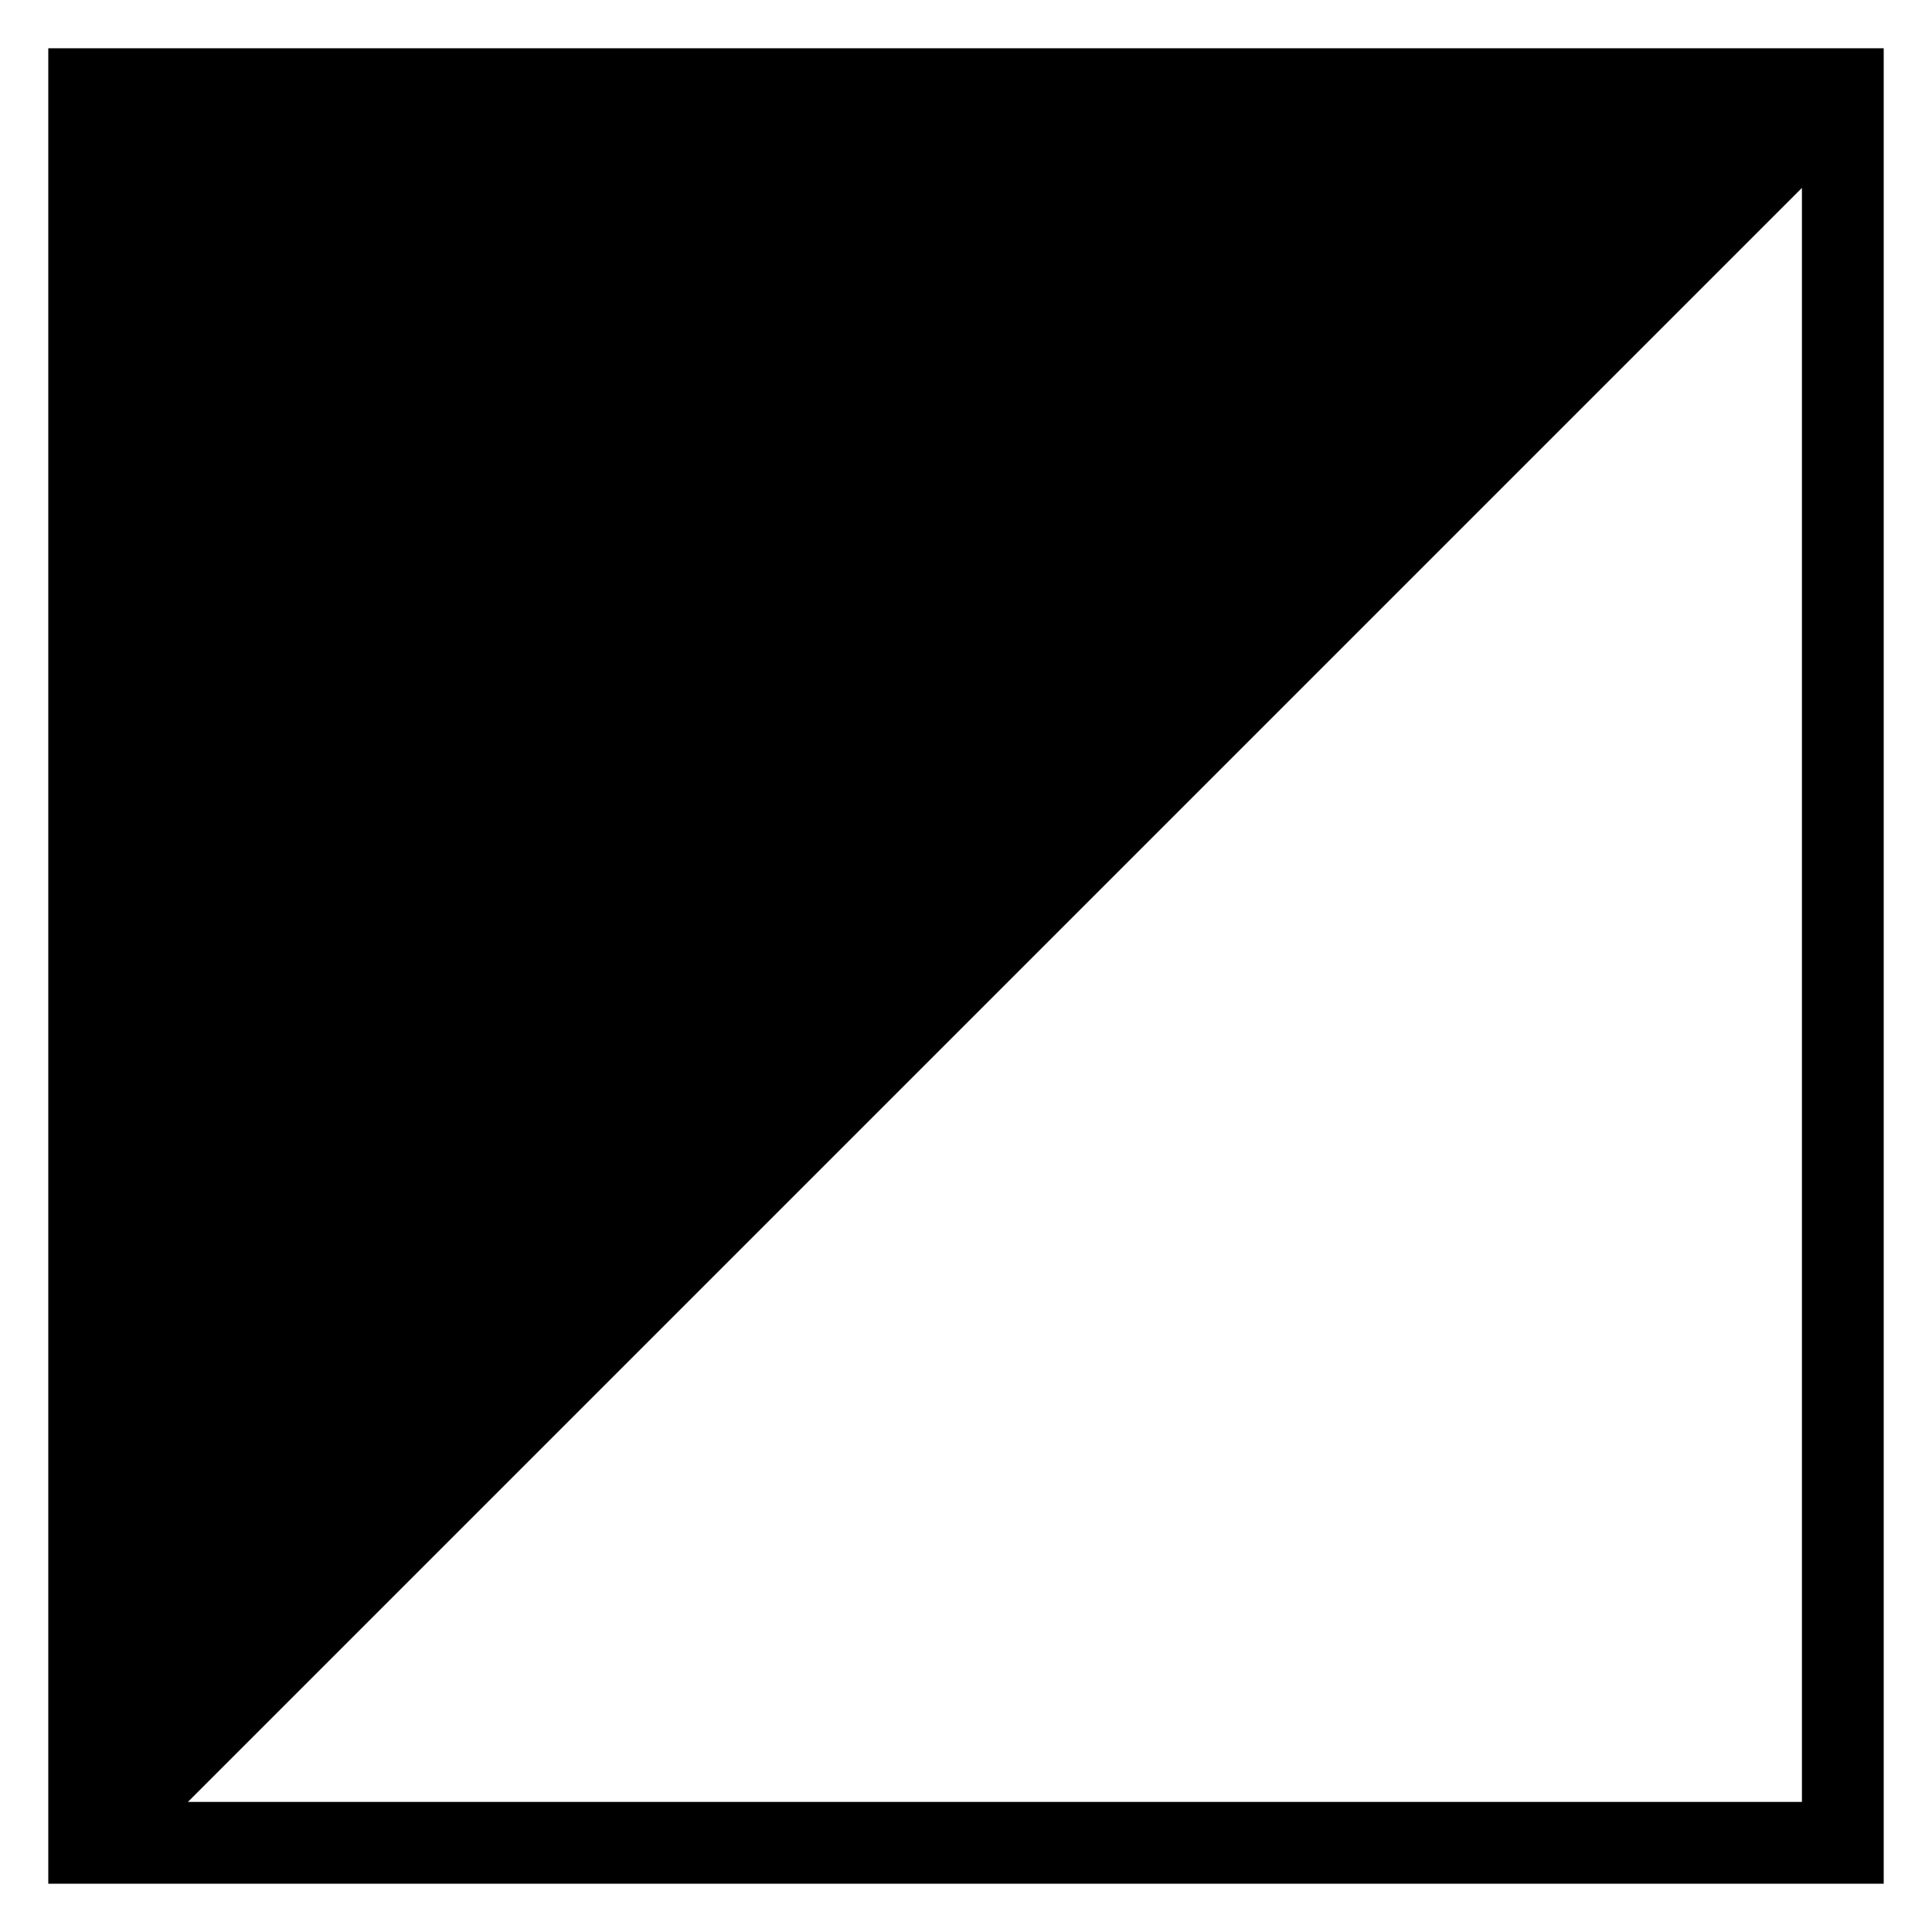
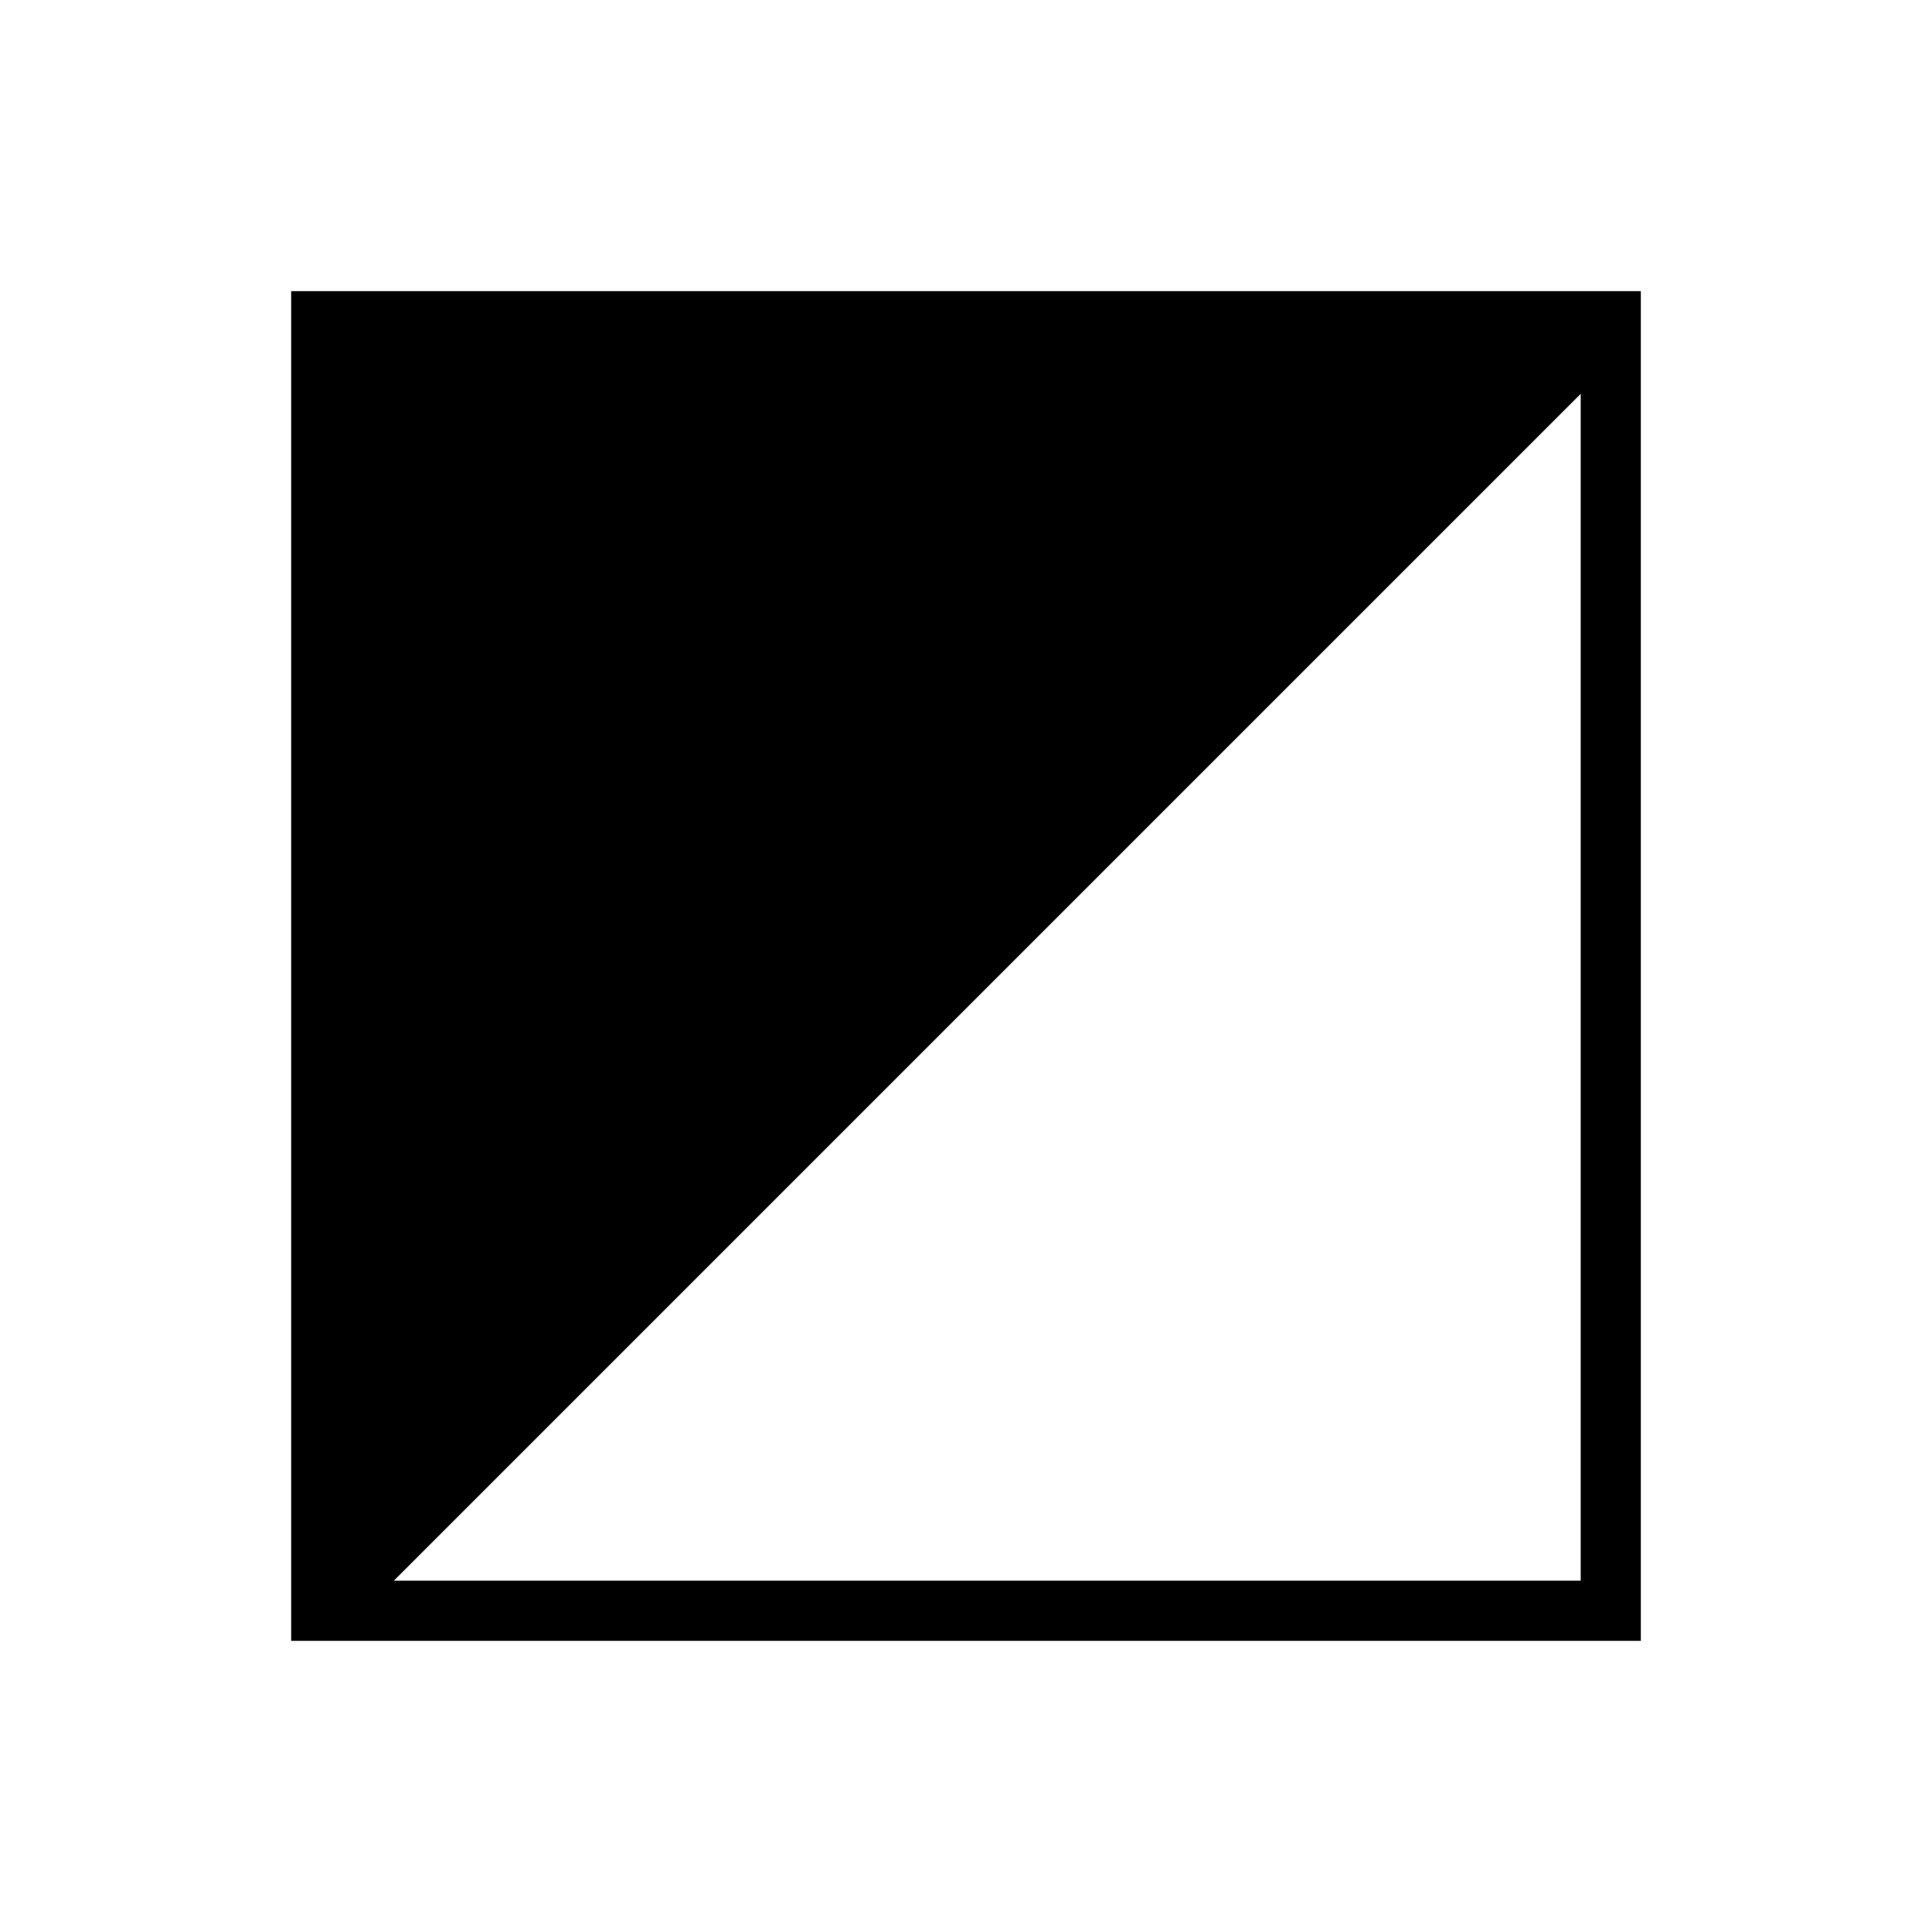
<svg xmlns="http://www.w3.org/2000/svg" version="1.1" id="Layer_1" x="0px" y="0px" width="283.46px" height="283.46px" viewBox="0 0 283.46 283.46" enable-background="new 0 0 283.46 283.46" xml:space="preserve">
  <g>
-     <polygon fill="none" points="264.375,264.376 264.375,27.569 27.569,264.376  " />
-     <path d="M7.084,7.084v269.292h269.291V7.084H7.084z M264.375,264.376H27.569L264.375,27.569V264.376z" />
+     <path d="M42.718,42.717v198.025h198.023V42.717H42.718z M231.918,231.918H57.782L231.918,57.781V231.918z" />
  </g>
</svg>
